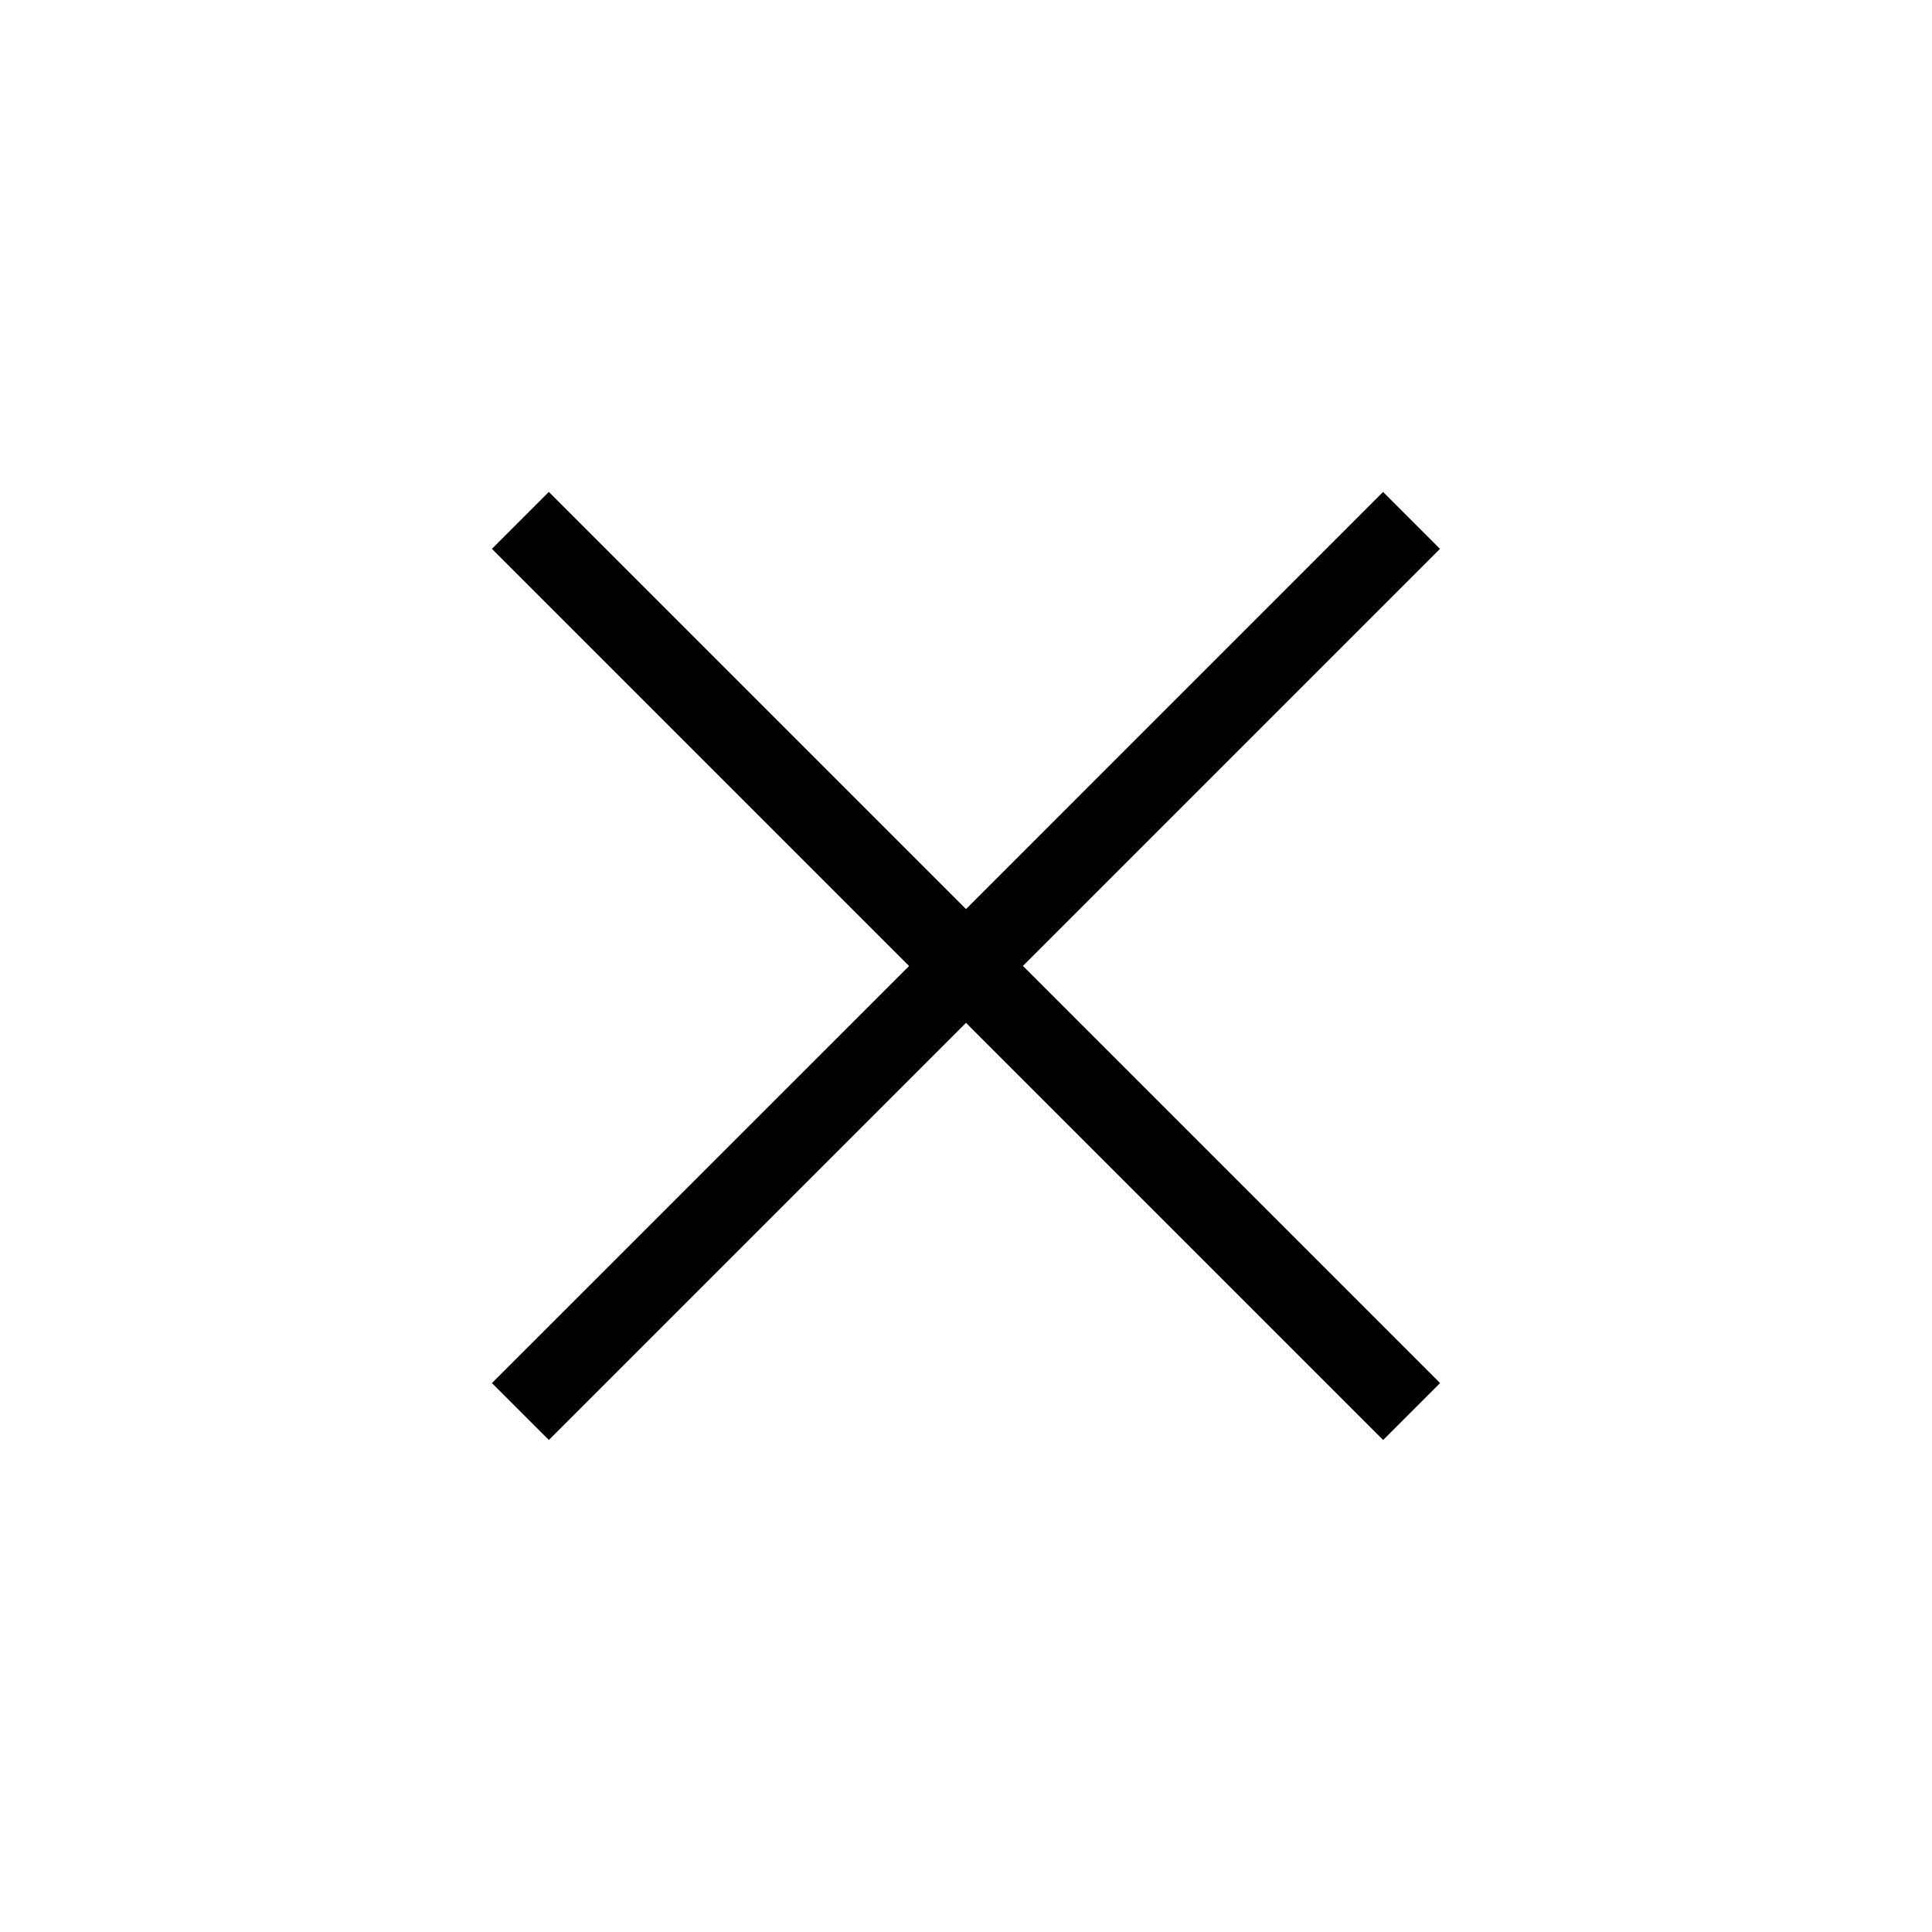
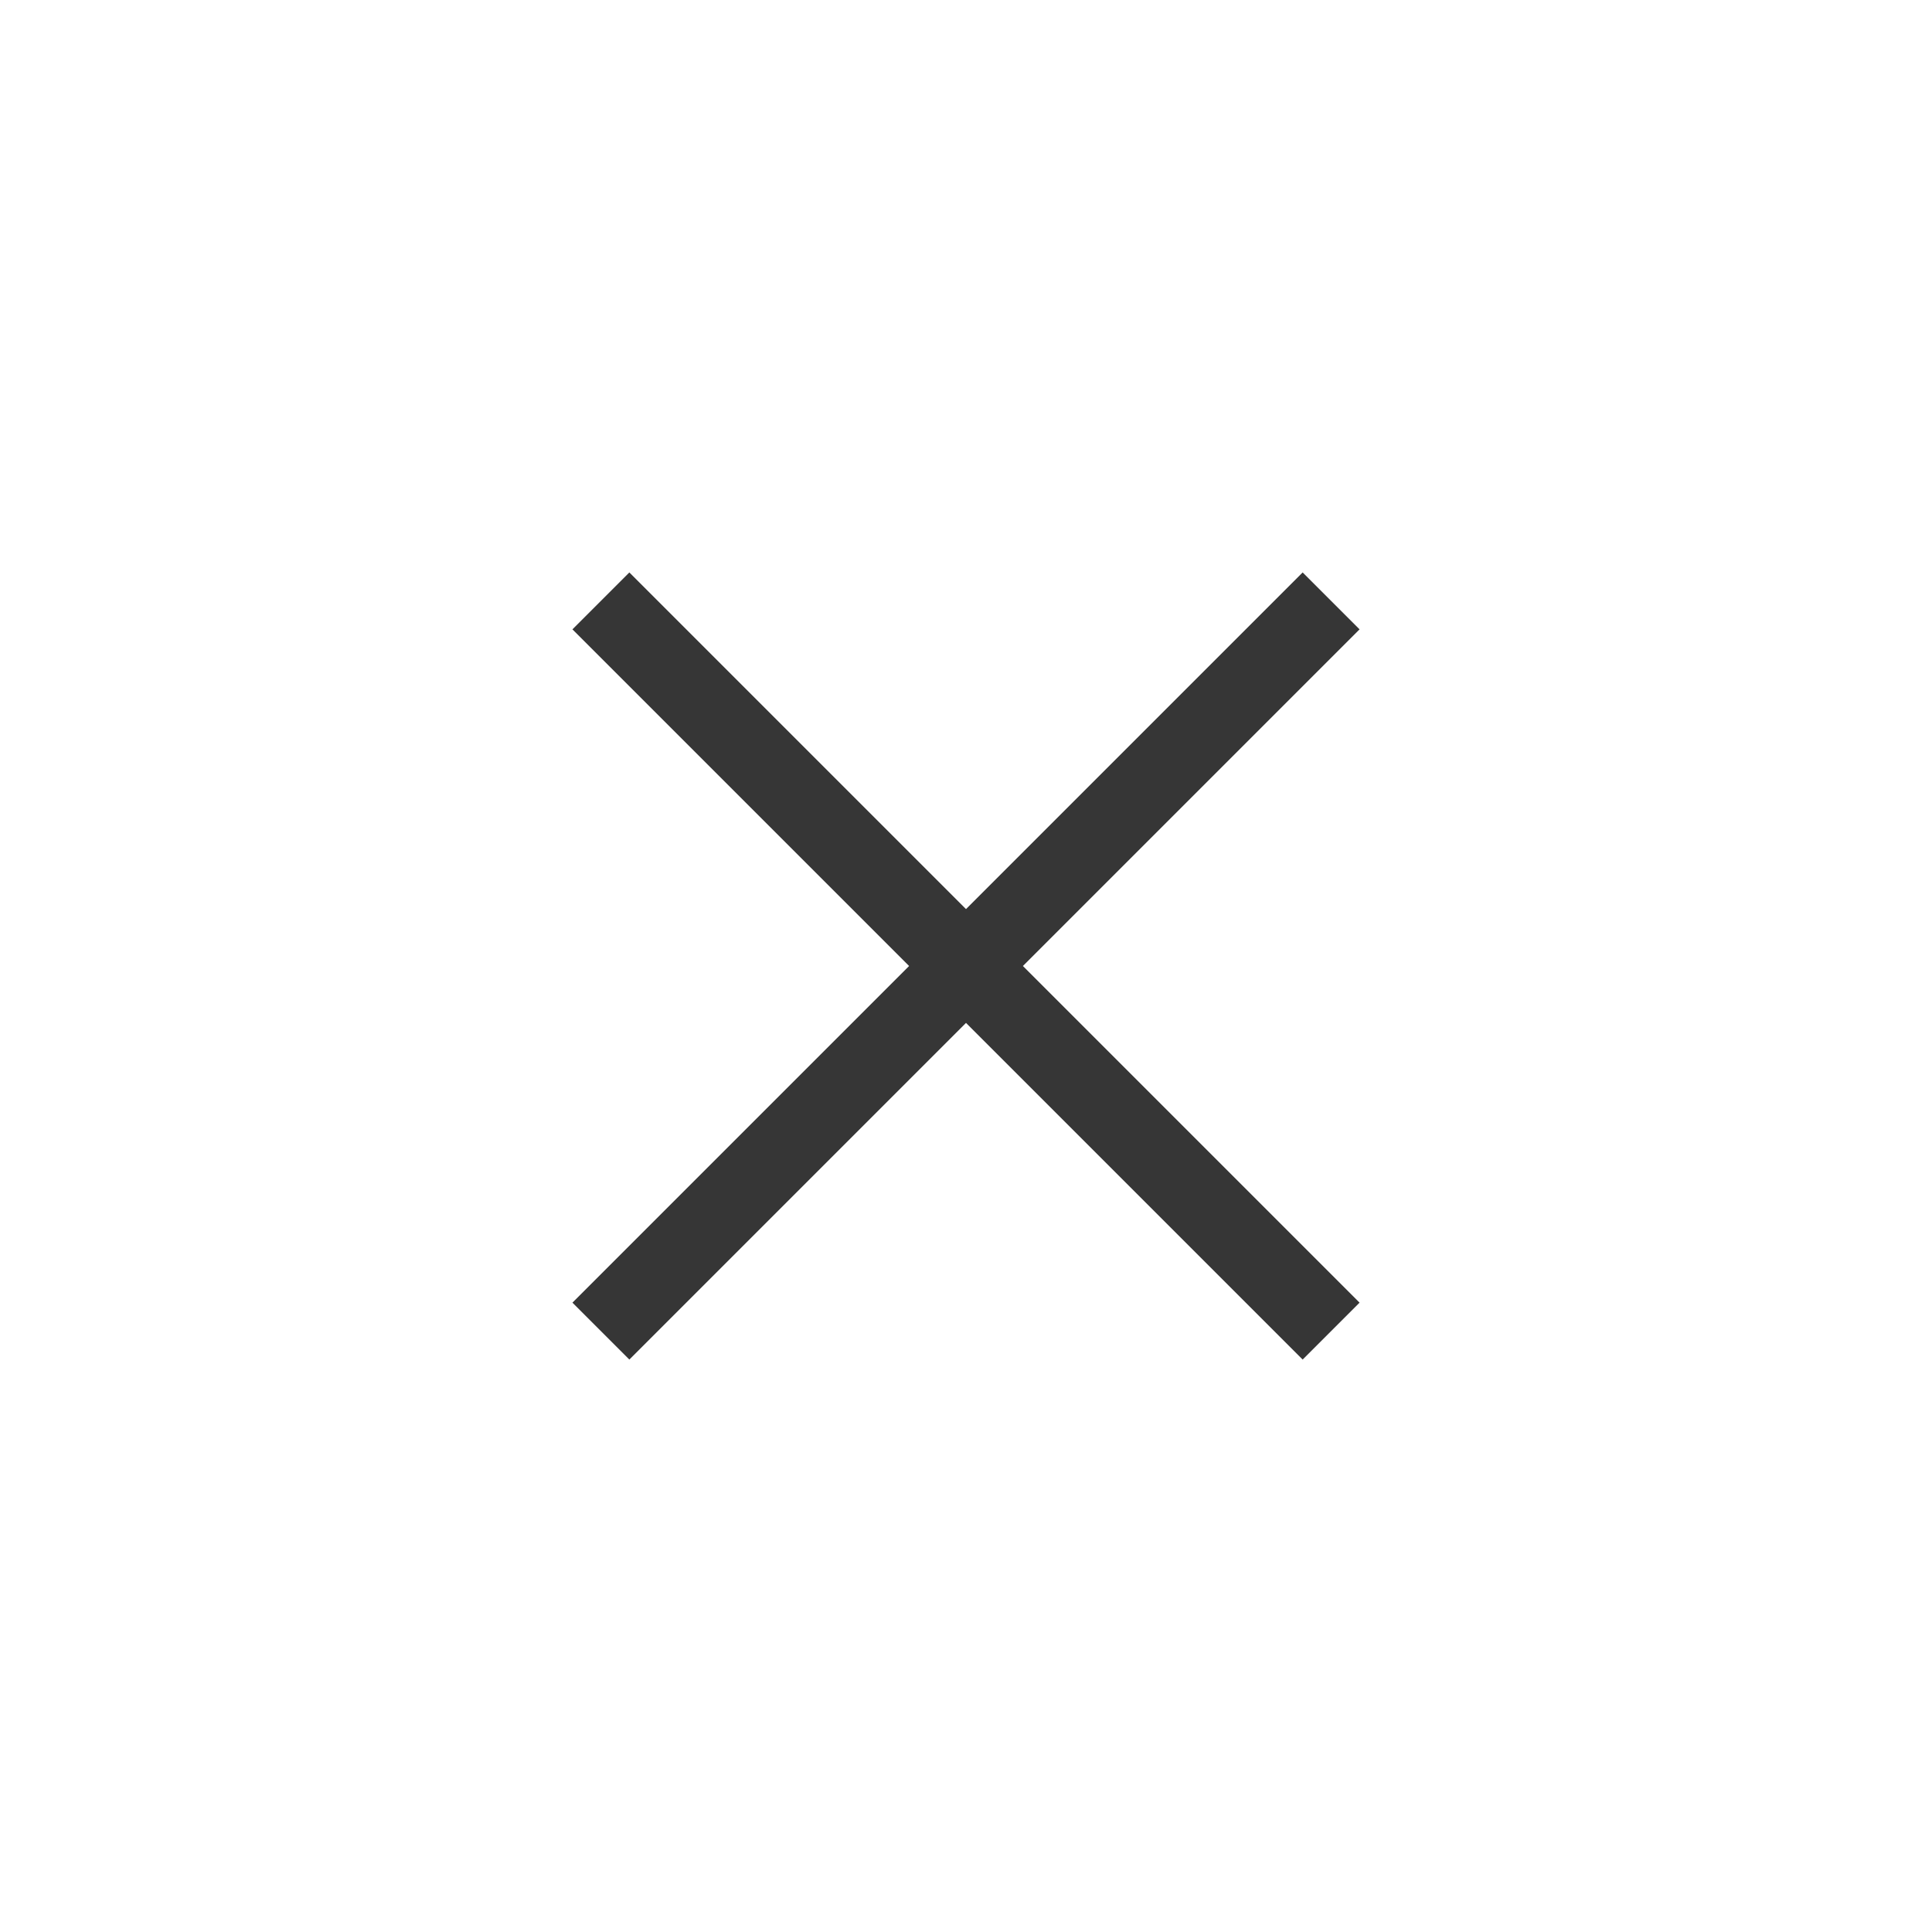
<svg xmlns="http://www.w3.org/2000/svg" width="24" height="24" viewBox="0 0 24 24" version="1.1" id="svg5">
-   <defs id="defs2" />
-   <path id="rect1127" style="fill:#000000;fill-opacity:1" d="M 6.818,6.111 6.111,6.818 11.293,12 6.111,17.181 l 0.707,0.707 5.182,-5.182 5.182,5.182 0.707,-0.707 -5.182,-5.182 L 17.888,6.818 17.181,6.111 12,11.293 Z" />
+   <defs id="defs2">
+     <style id="current-color-scheme" type="text/css">
+    .ColorScheme-Text { color:#363636; } .ColorScheme-Highlight { color:#4285f4; } .ColorScheme-NeutralText { color:#ff9800; } .ColorScheme-PositiveText { color:#4caf50; } .ColorScheme-NegativeText { color:#f44336; }
+    </style>
+   </defs>
+   <path id="rect1127" style="fill:currentColor;fill-opacity:1" class="ColorScheme-Text" d="M 7.818,7.111 7.111,7.818 11.293,12 7.111,16.182 7.818,16.889 12,12.707 16.182,16.889 16.889,16.182 12.707,12 16.889,7.818 16.182,7.111 12,11.293 Z" />
</svg>
